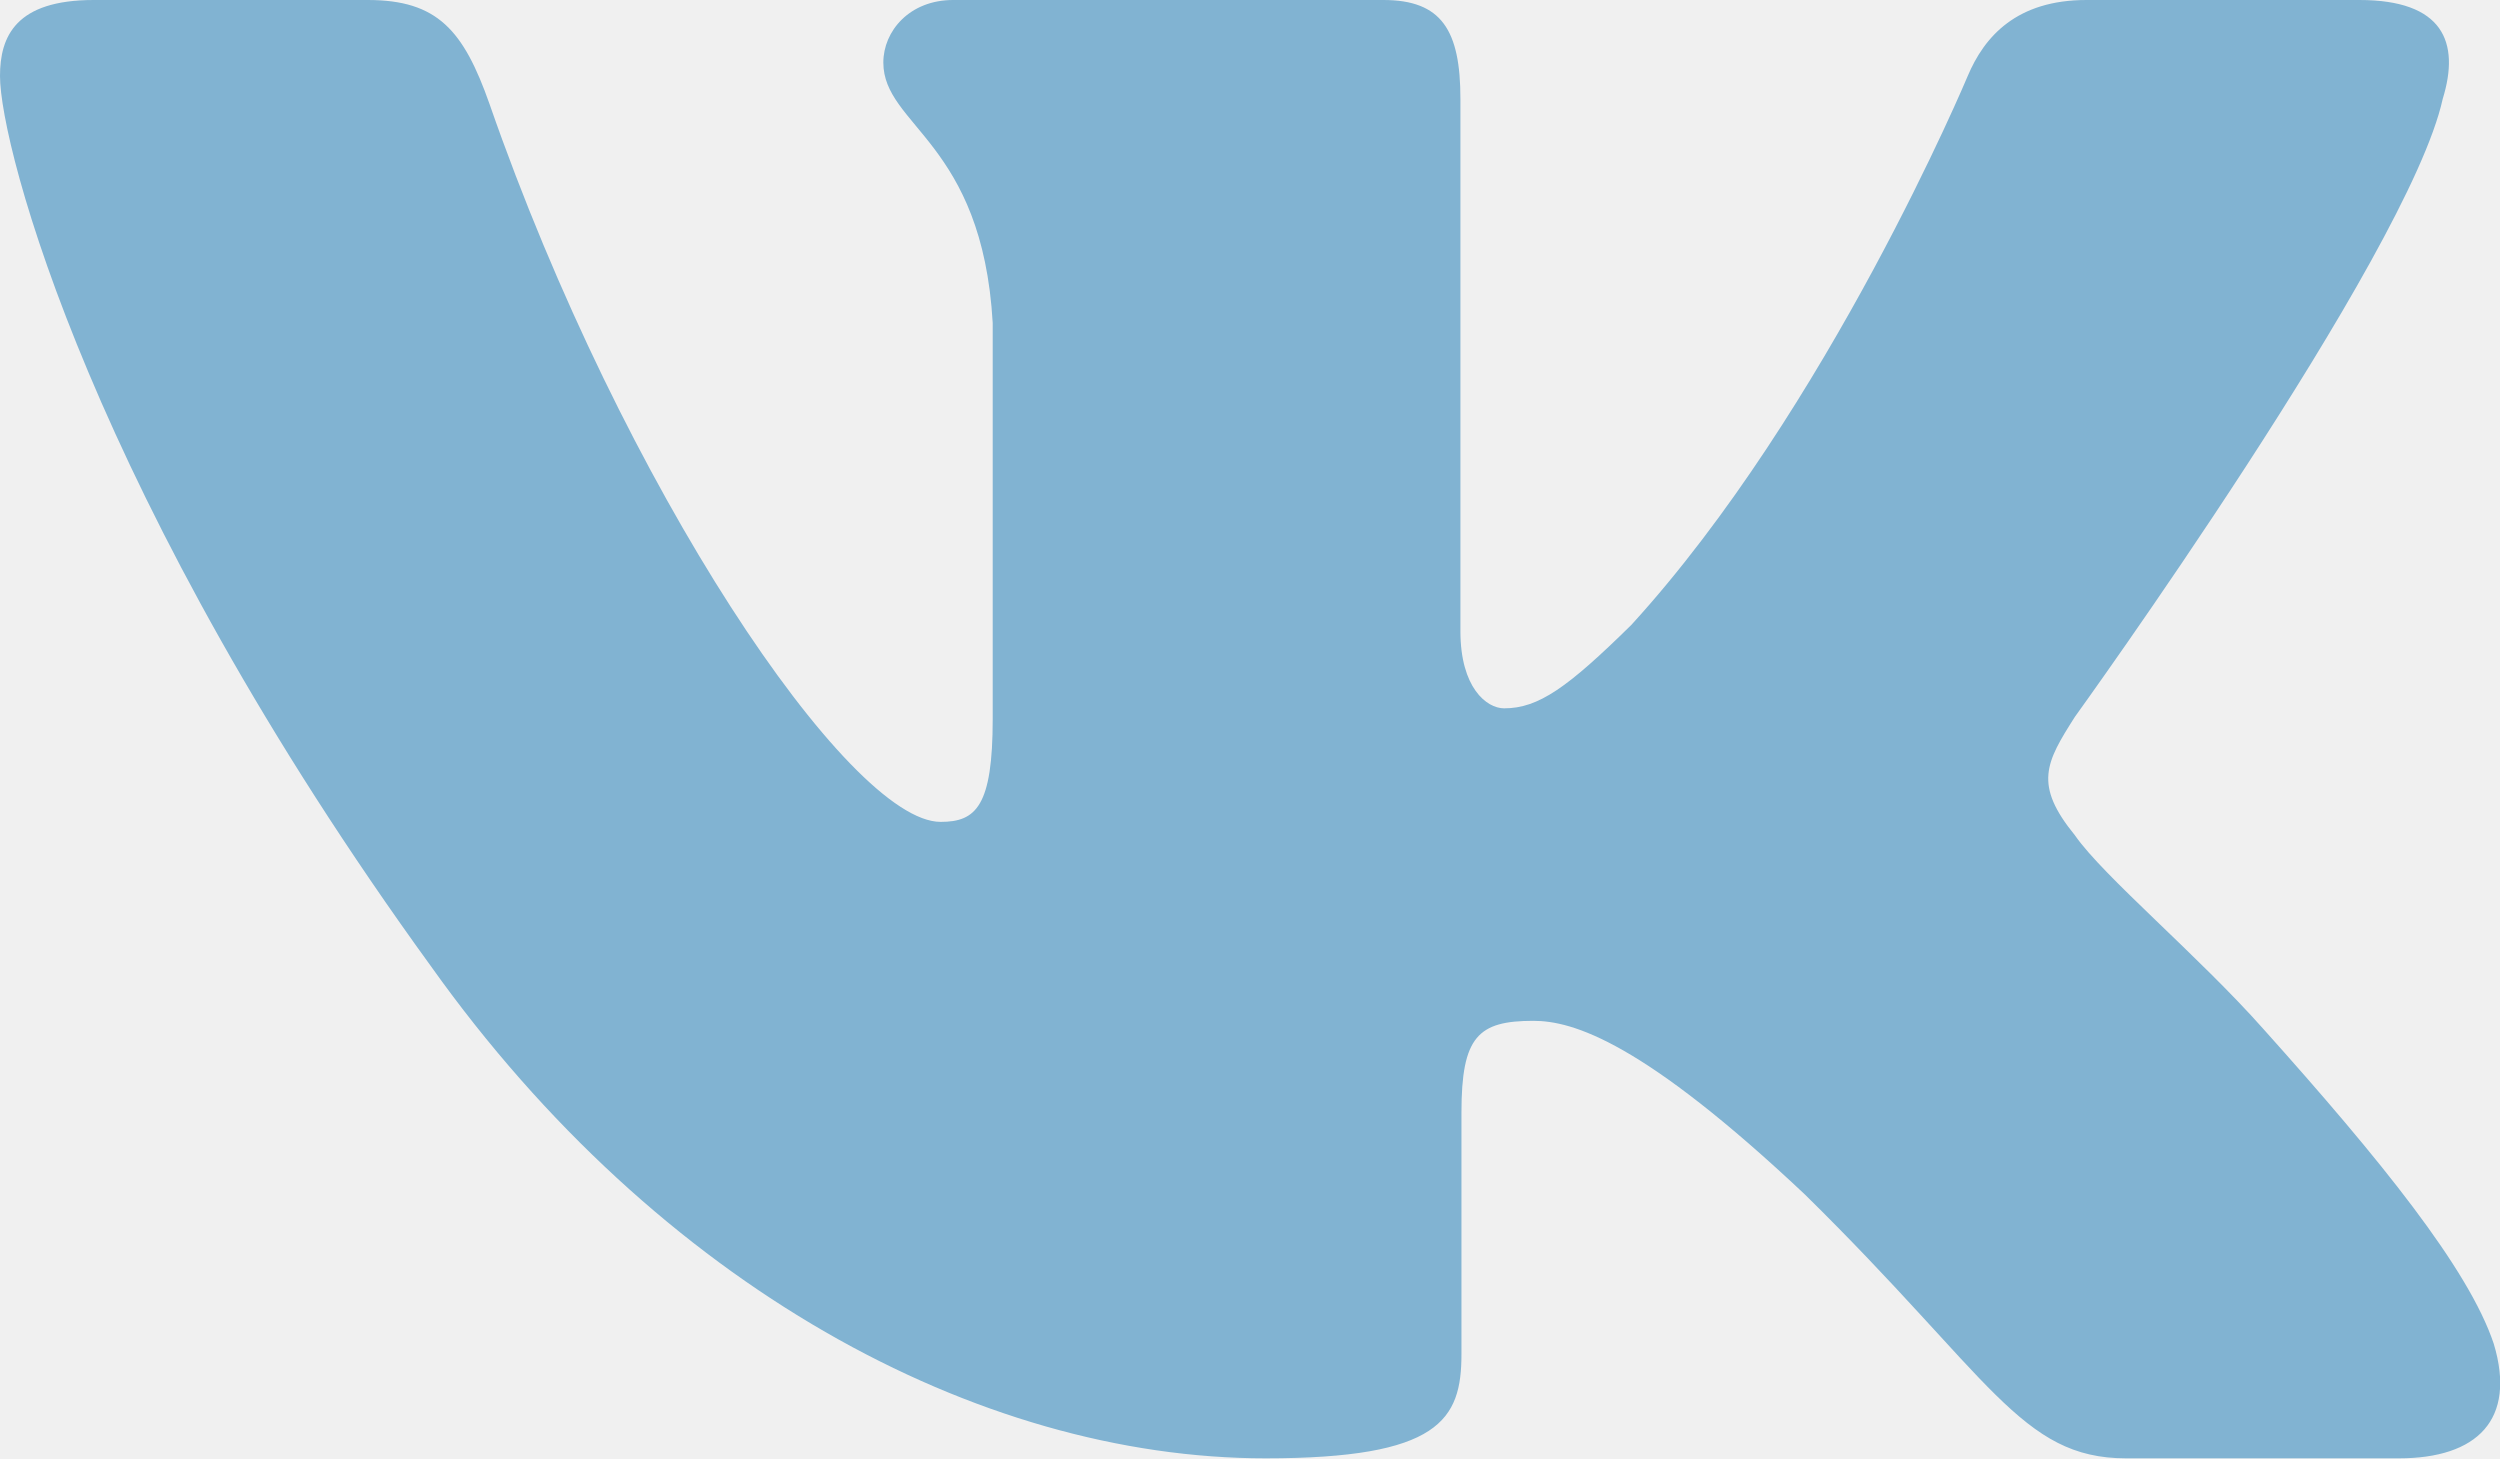
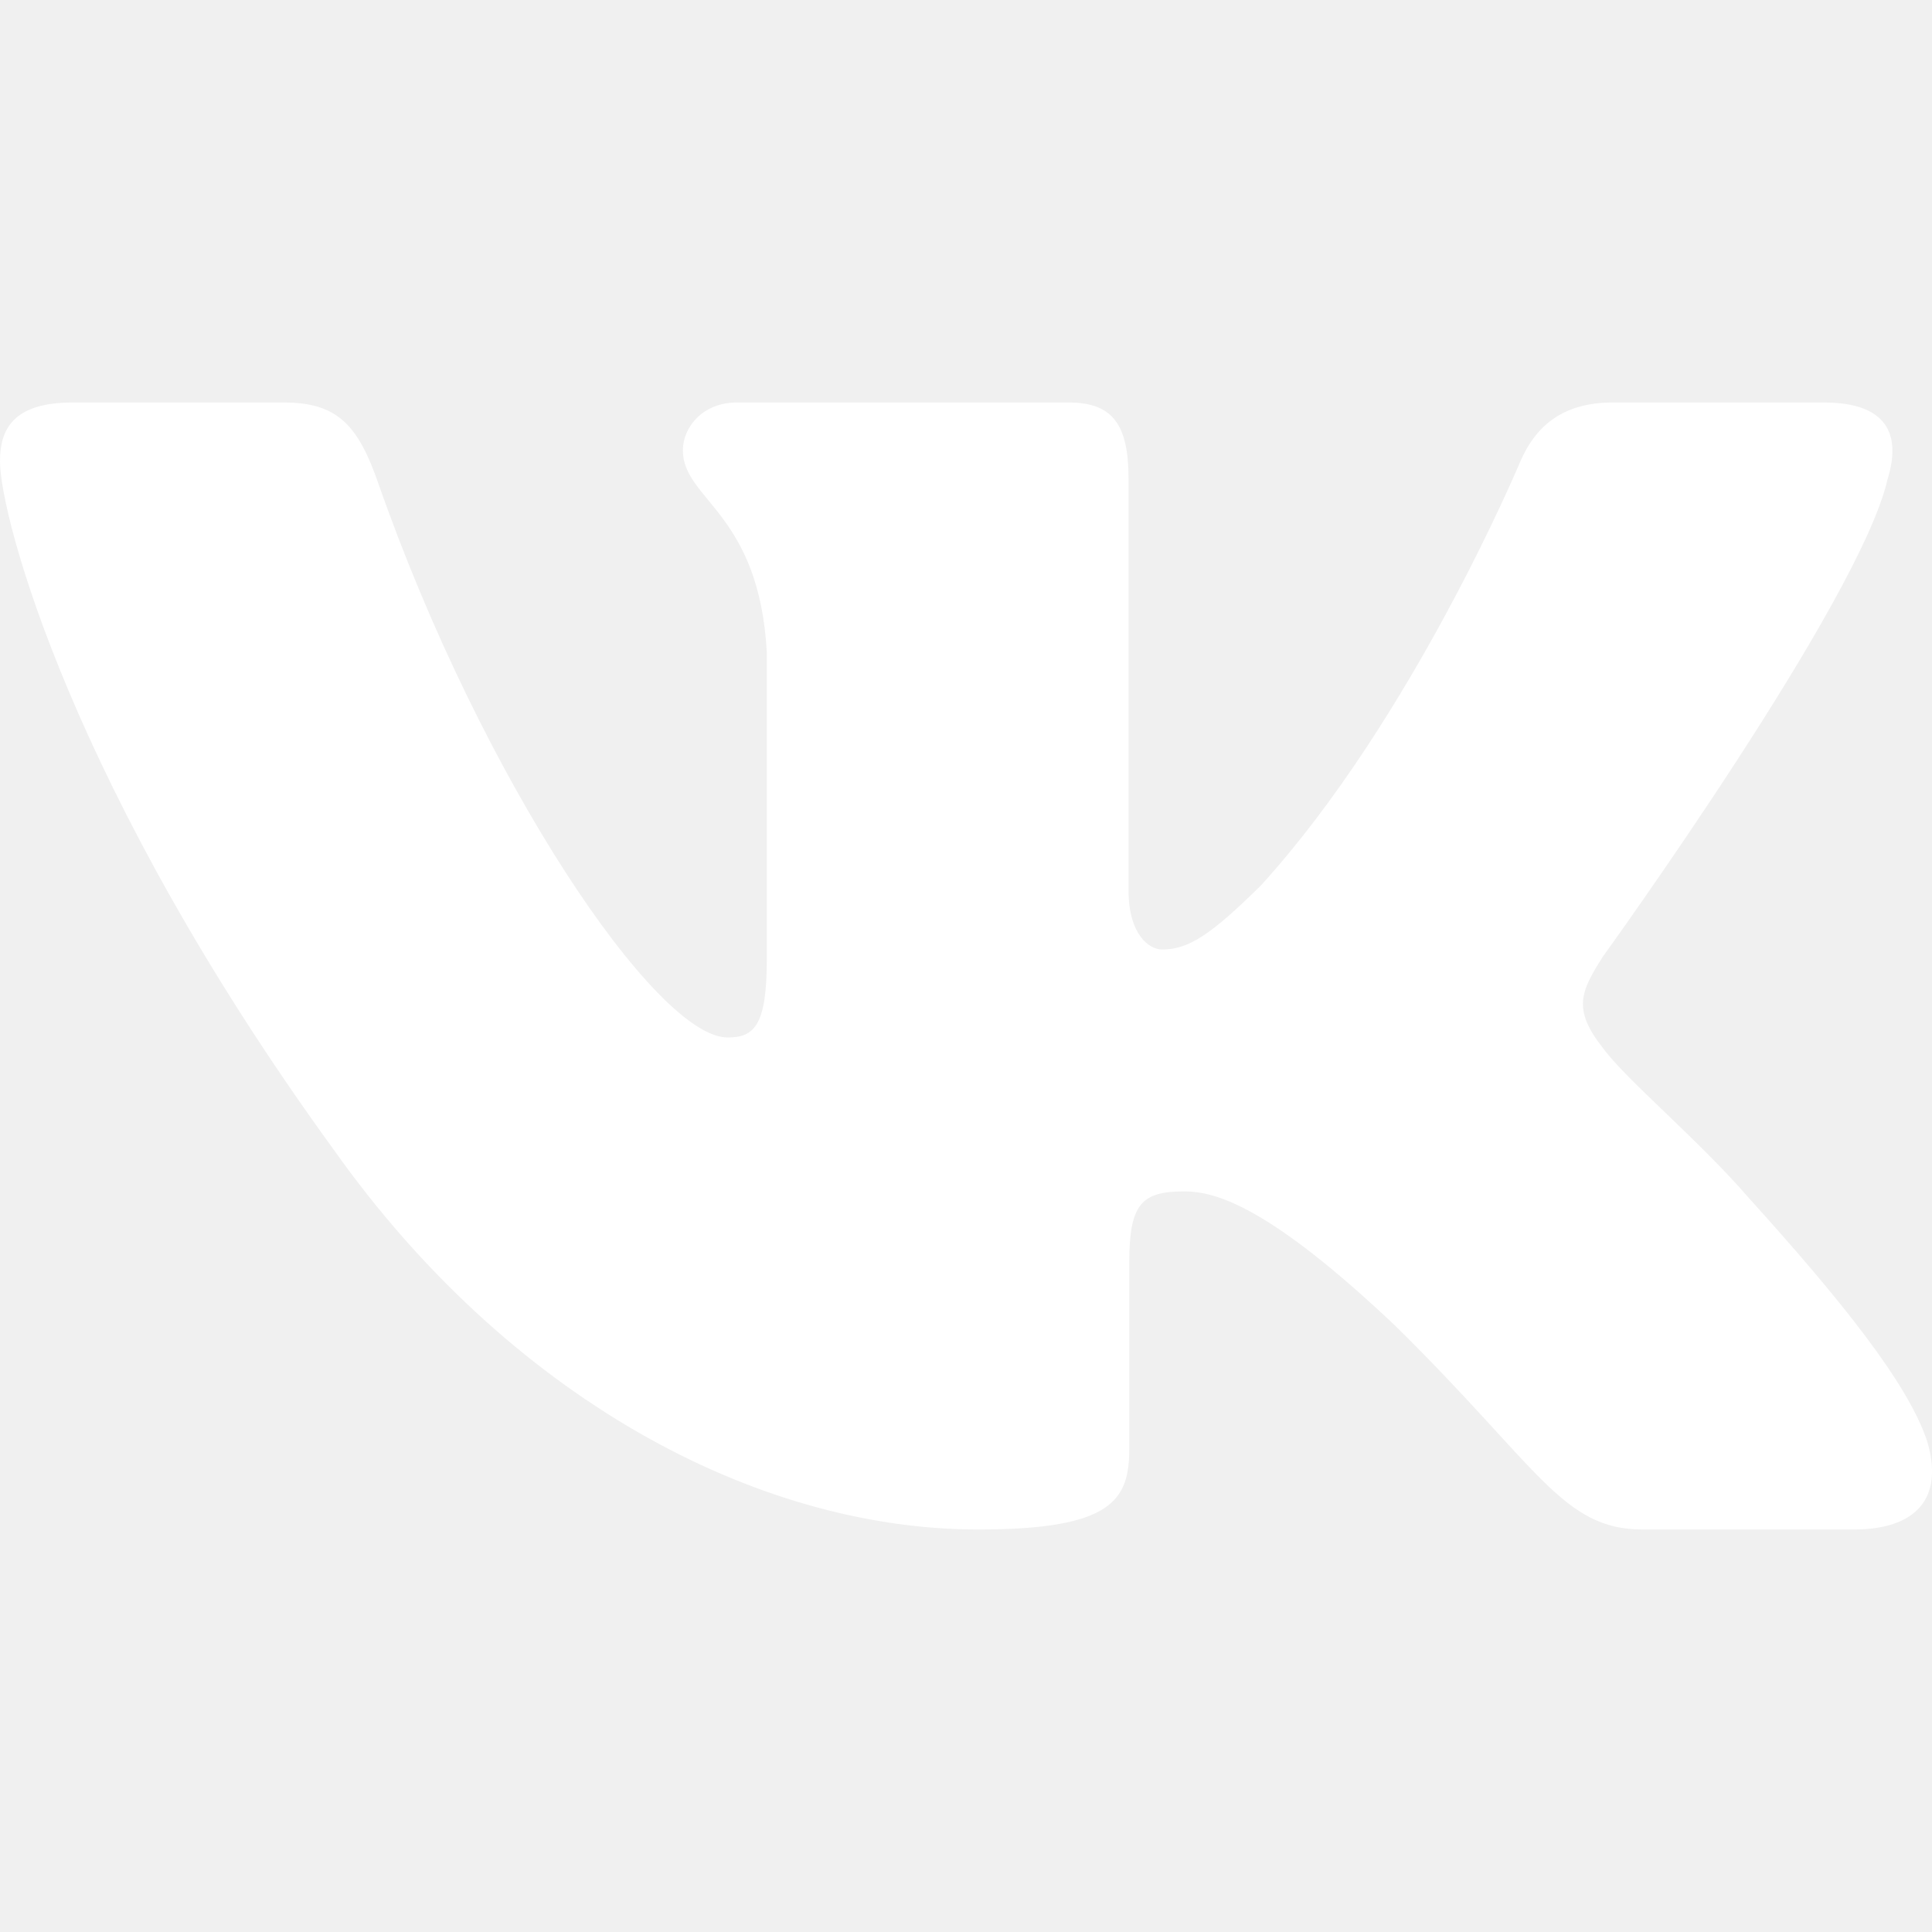
- <svg xmlns="http://www.w3.org/2000/svg" width="24" height="14" viewBox="0 0 24 14" fill="none">
-   <path fill-rule="evenodd" clip-rule="evenodd" d="M23.45.95c.17-.55 0-.95-.8-.95h-2.62c-.67 0-.98.35-1.14.73 0 0-1.34 3.2-3.23 5.27-.61.6-.89.8-1.22.8-.17 0-.42-.2-.42-.74V.95c0-.66-.18-.95-.74-.95H9.15c-.42 0-.67.3-.67.6 0 .61.95.76 1.05 2.5v3.8c0 .84-.16.99-.5.99-.88 0-3.05-3.21-4.33-6.89-.25-.71-.5-1-1.17-1H.9C.15 0 0 .35 0 .73c0 .68.89 4.07 4.14 8.55C6.32 12.34 9.38 14 12.15 14c1.67 0 1.88-.37 1.88-1v-2.32c0-.73.16-.88.69-.88.38 0 1.05.2 2.61 1.67C19.11 13.22 19.4 14 20.41 14h2.62c.75 0 1.13-.37.91-1.1-.24-.72-1.09-1.77-2.21-3.02-.62-.7-1.54-1.47-1.81-1.86-.4-.49-.28-.7 0-1.14 0 0 3.2-4.43 3.53-5.93Z" fill="#81B3D2" />
+ <svg xmlns="http://www.w3.org/2000/svg" width="24" height="24" viewBox="0 0 24 24" fill="none">
+   <g clip-path="url(#clip0_39915_981)">
+     <path fill-rule="evenodd" clip-rule="evenodd" d="M23.45 5.948C23.616 5.402 23.45 5 22.655 5H20.03C19.362 5 19.054 5.347 18.887 5.73C18.887 5.73 17.552 8.926 15.661 11.002C15.049 11.604 14.771 11.795 14.437 11.795C14.27 11.795 14.019 11.604 14.019 11.057V5.948C14.019 5.292 13.835 5 13.279 5H9.151C8.734 5 8.483 5.304 8.483 5.593C8.483 6.214 9.429 6.358 9.526 8.106V11.904C9.526 12.737 9.373 12.888 9.039 12.888C8.149 12.888 5.984 9.677 4.699 6.003C4.45 5.288 4.198 5 3.527 5H0.9C0.15 5 0 5.347 0 5.73C0 6.412 0.89 9.8 4.145 14.281C6.315 17.341 9.37 19 12.153 19C13.822 19 14.028 18.632 14.028 17.997V15.684C14.028 14.947 14.186 14.8 14.715 14.8C15.105 14.8 15.772 14.992 17.33 16.467C19.11 18.216 19.403 19 20.405 19H23.03C23.78 19 24.156 18.632 23.94 17.904C23.702 17.18 22.852 16.129 21.725 14.882C21.113 14.172 20.195 13.407 19.916 13.024C19.527 12.533 19.638 12.314 19.916 11.877C19.916 11.877 23.116 7.451 23.449 5.948H23.45Z" fill="white" />
+   </g>
+   <defs>
+     <clipPath id="clip0_39915_981">
+       <rect width="24" height="24" fill="white" />
+     </clipPath>
+   </defs>
</svg>
